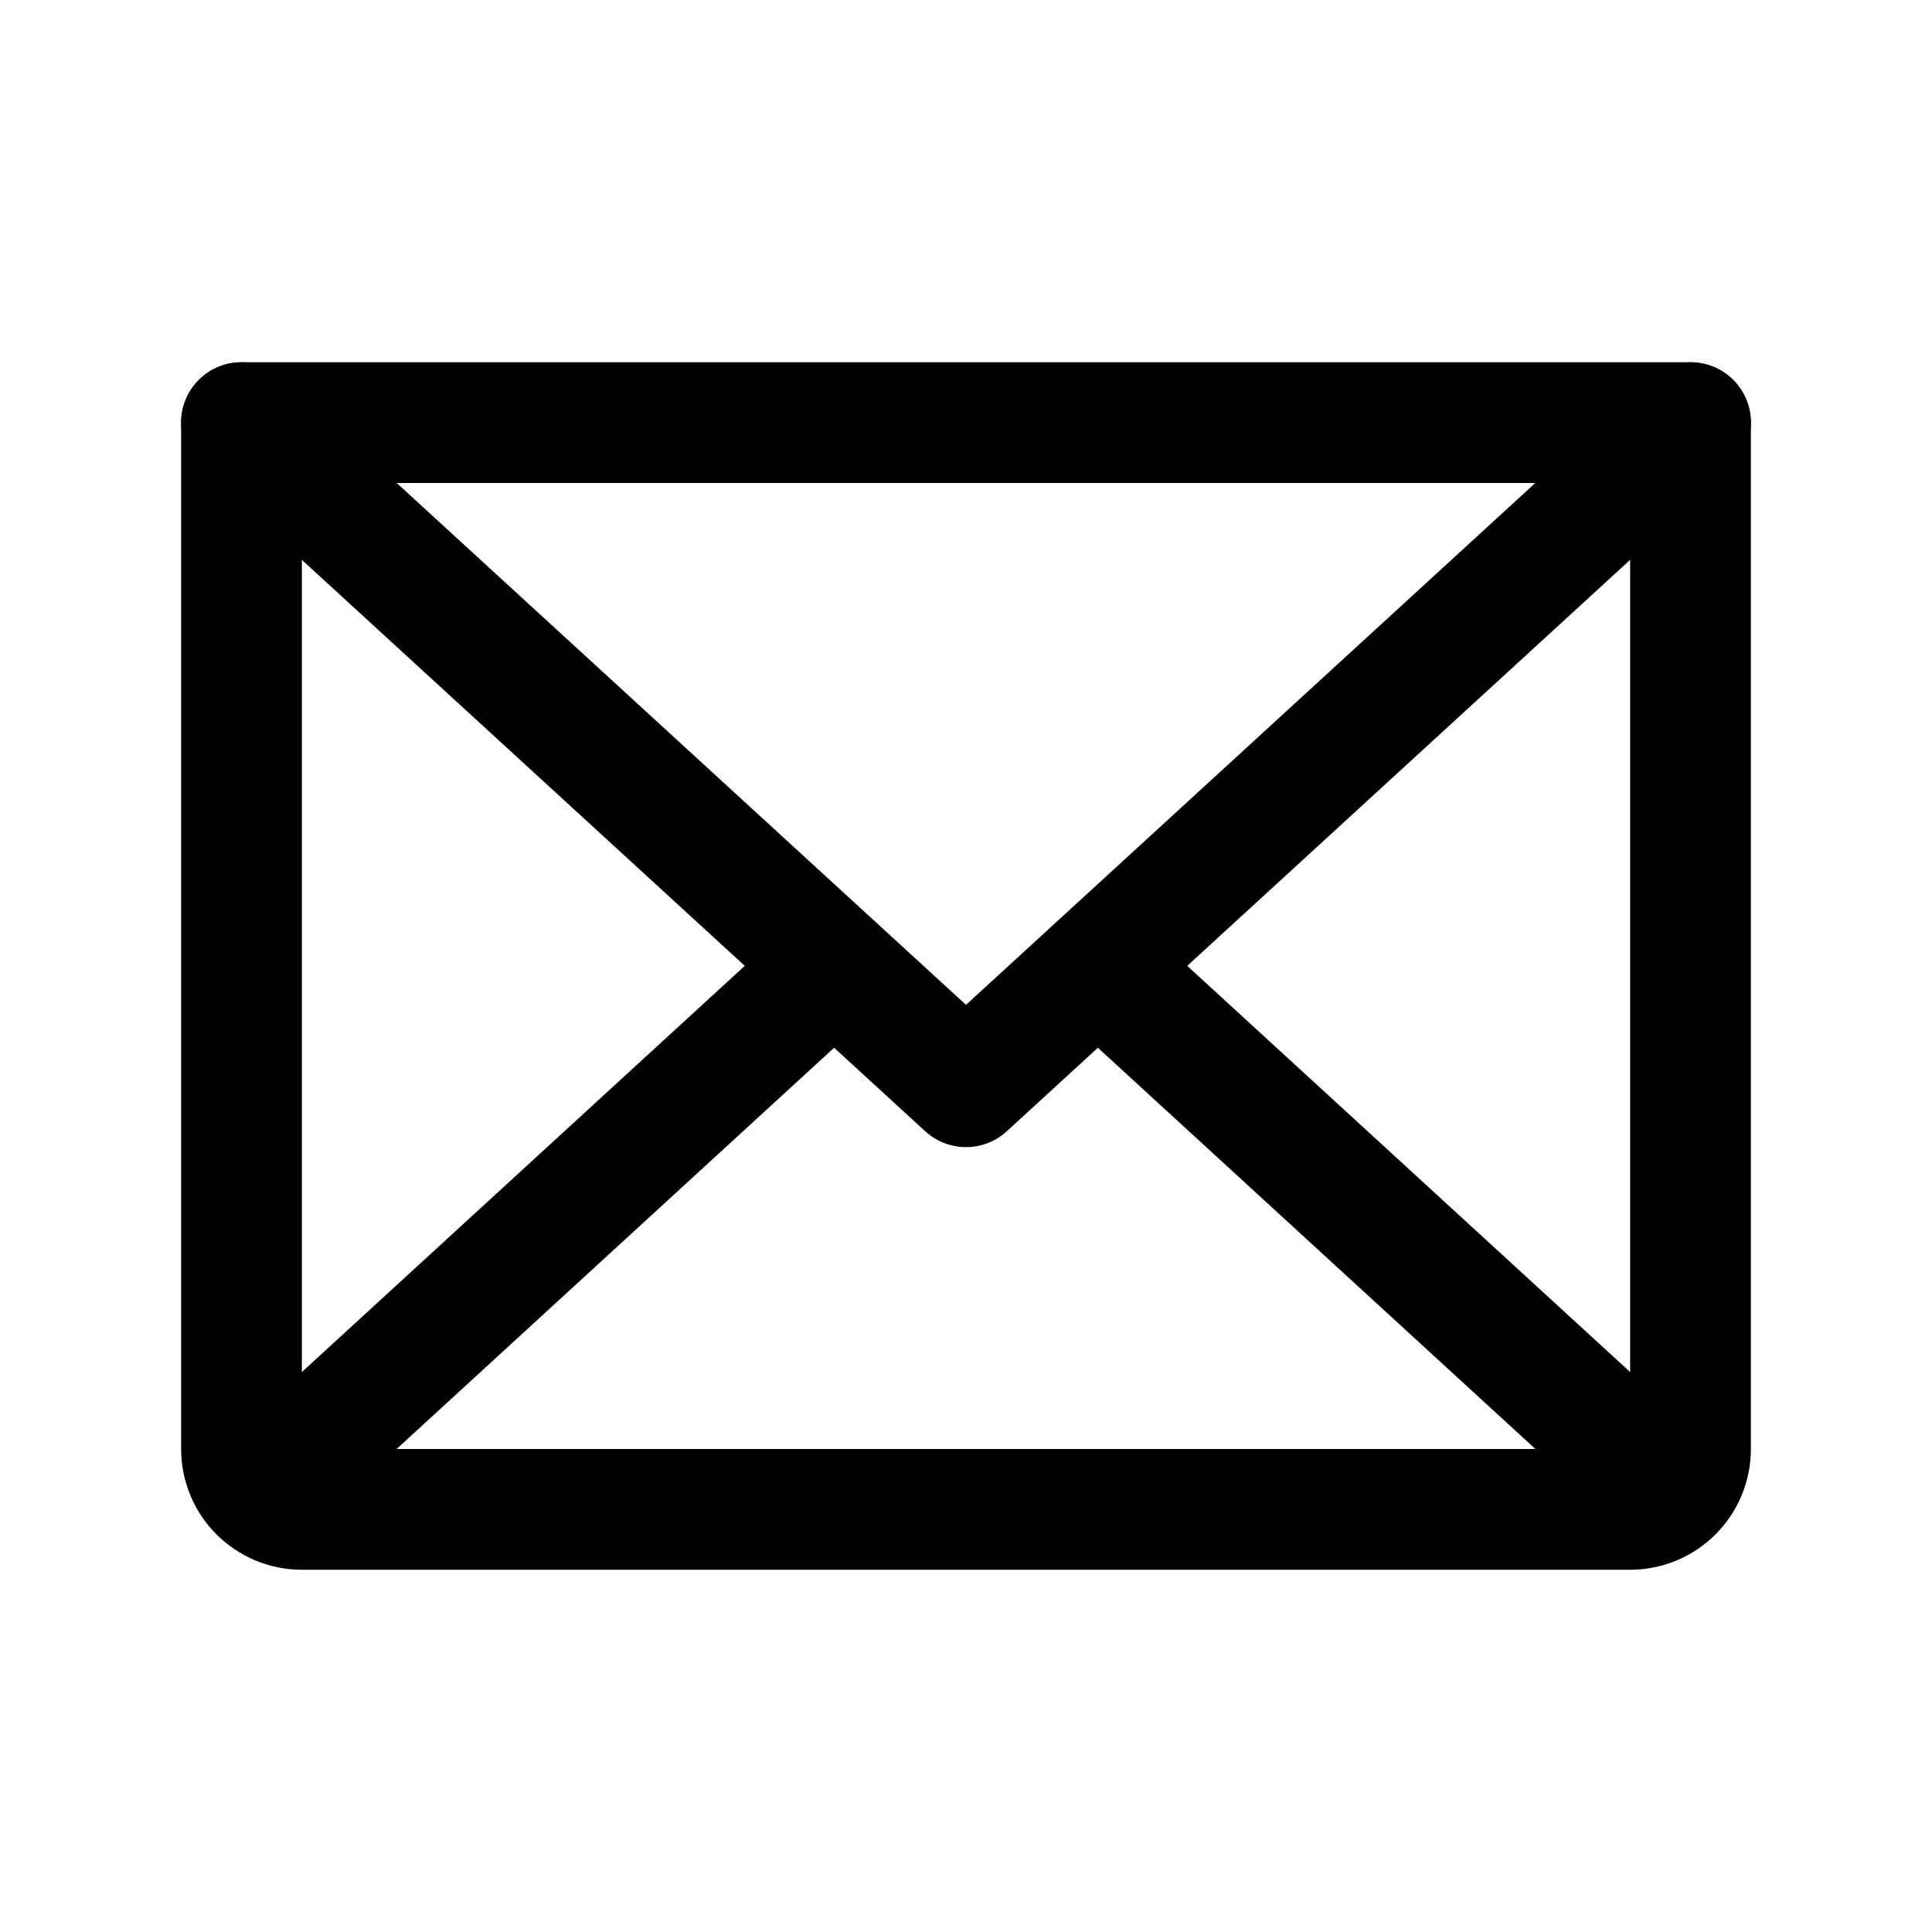
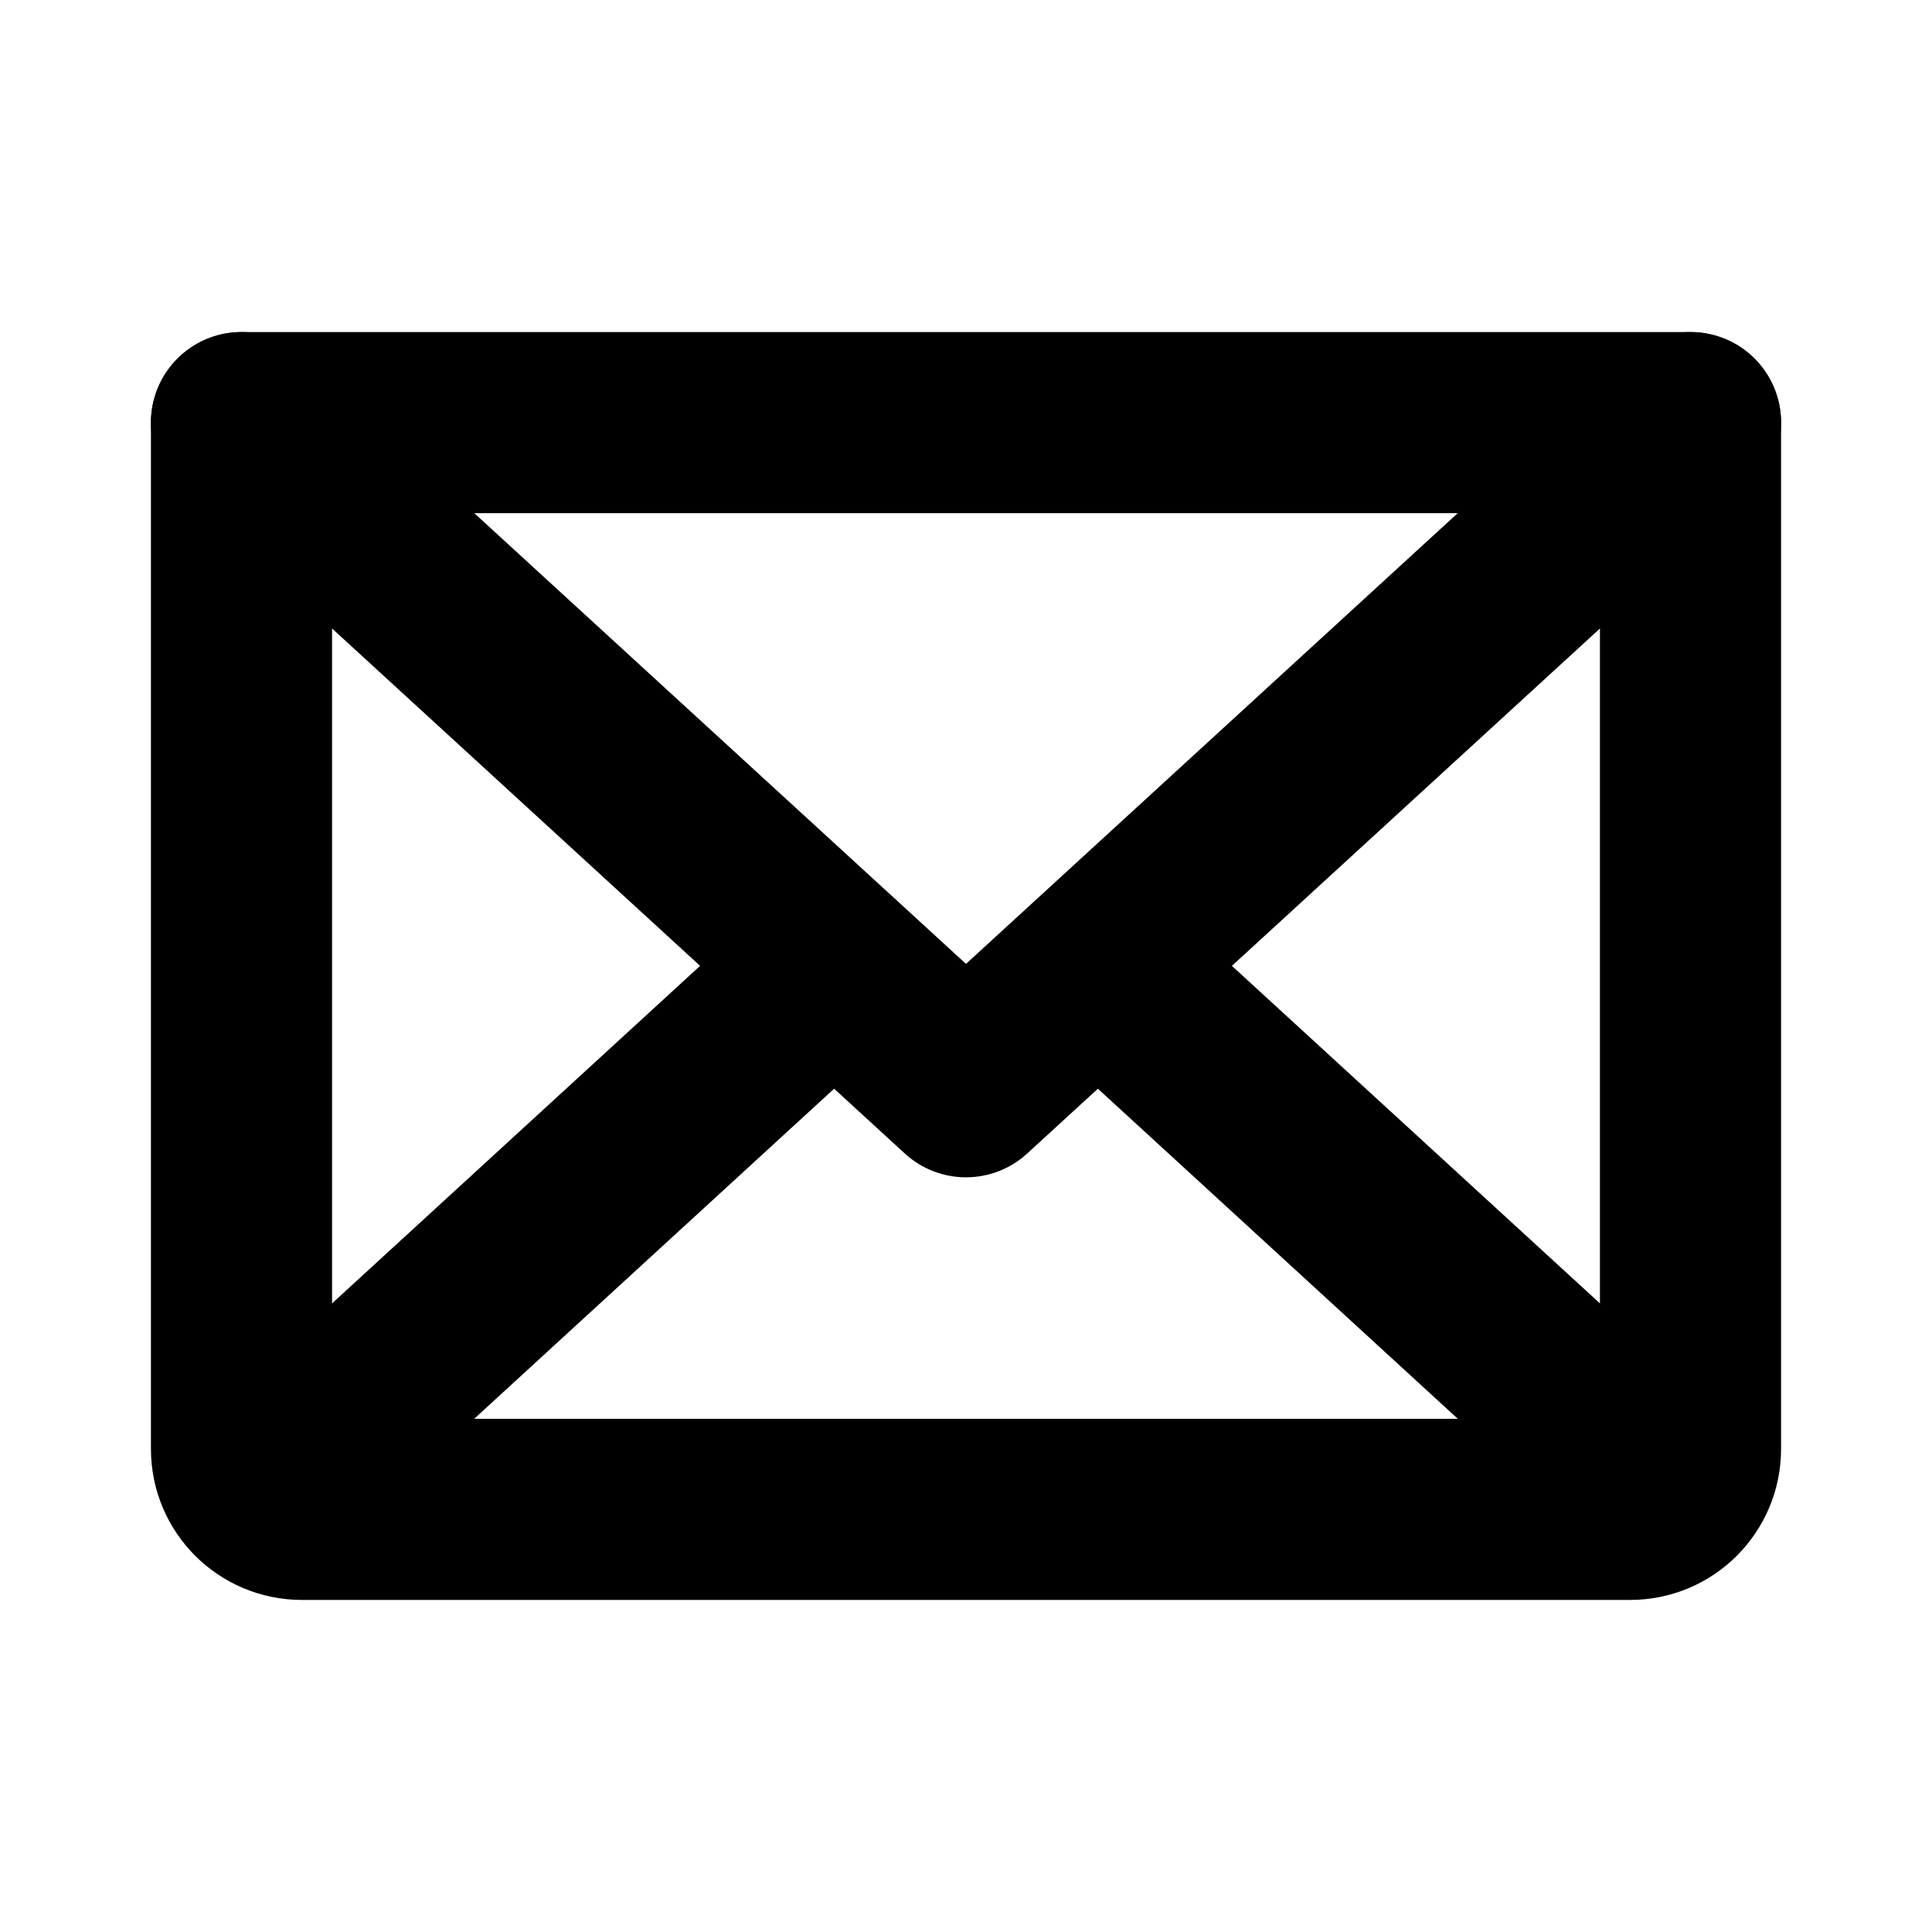
<svg xmlns="http://www.w3.org/2000/svg" viewBox="0 0 256 256">
  <rect width="256" height="256" fill="none" />
-   <polyline points="224 56 128 144 32 56" fill="none" stroke="#000" stroke-linecap="round" stroke-linejoin="round" stroke-width="16" />
-   <path d="M32,56H224a0,0,0,0,1,0,0V192a8,8,0,0,1-8,8H40a8,8,0,0,1-8-8V56A0,0,0,0,1,32,56Z" fill="none" stroke="#000" stroke-linecap="round" stroke-linejoin="round" stroke-width="16" />
-   <line x1="110.5" y1="128" x2="34.5" y2="197.7" fill="none" stroke="#000" stroke-linecap="round" stroke-linejoin="round" stroke-width="16" />
-   <line x1="221.5" y1="197.7" x2="145.5" y2="128" fill="none" stroke="#000" stroke-linecap="round" stroke-linejoin="round" stroke-width="16" />
+   <polyline points="224 56 128 144 32 56" fill="none" stroke="#000" stroke-linecap="round" stroke-linejoin="round" stroke-width="24" />
+   <path d="M32,56H224a0,0,0,0,1,0,0V192a8,8,0,0,1-8,8H40a8,8,0,0,1-8-8V56a0,0,0,0,1,0,0Z" fill="none" stroke="#000" stroke-linecap="round" stroke-linejoin="round" stroke-width="24" />
+   <line x1="110.5" y1="128" x2="34.5" y2="197.7" fill="none" stroke="#000" stroke-linecap="round" stroke-linejoin="round" stroke-width="24" />
+   <line x1="221.5" y1="197.7" x2="145.5" y2="128" fill="none" stroke="#000" stroke-linecap="round" stroke-linejoin="round" stroke-width="24" />
</svg>
